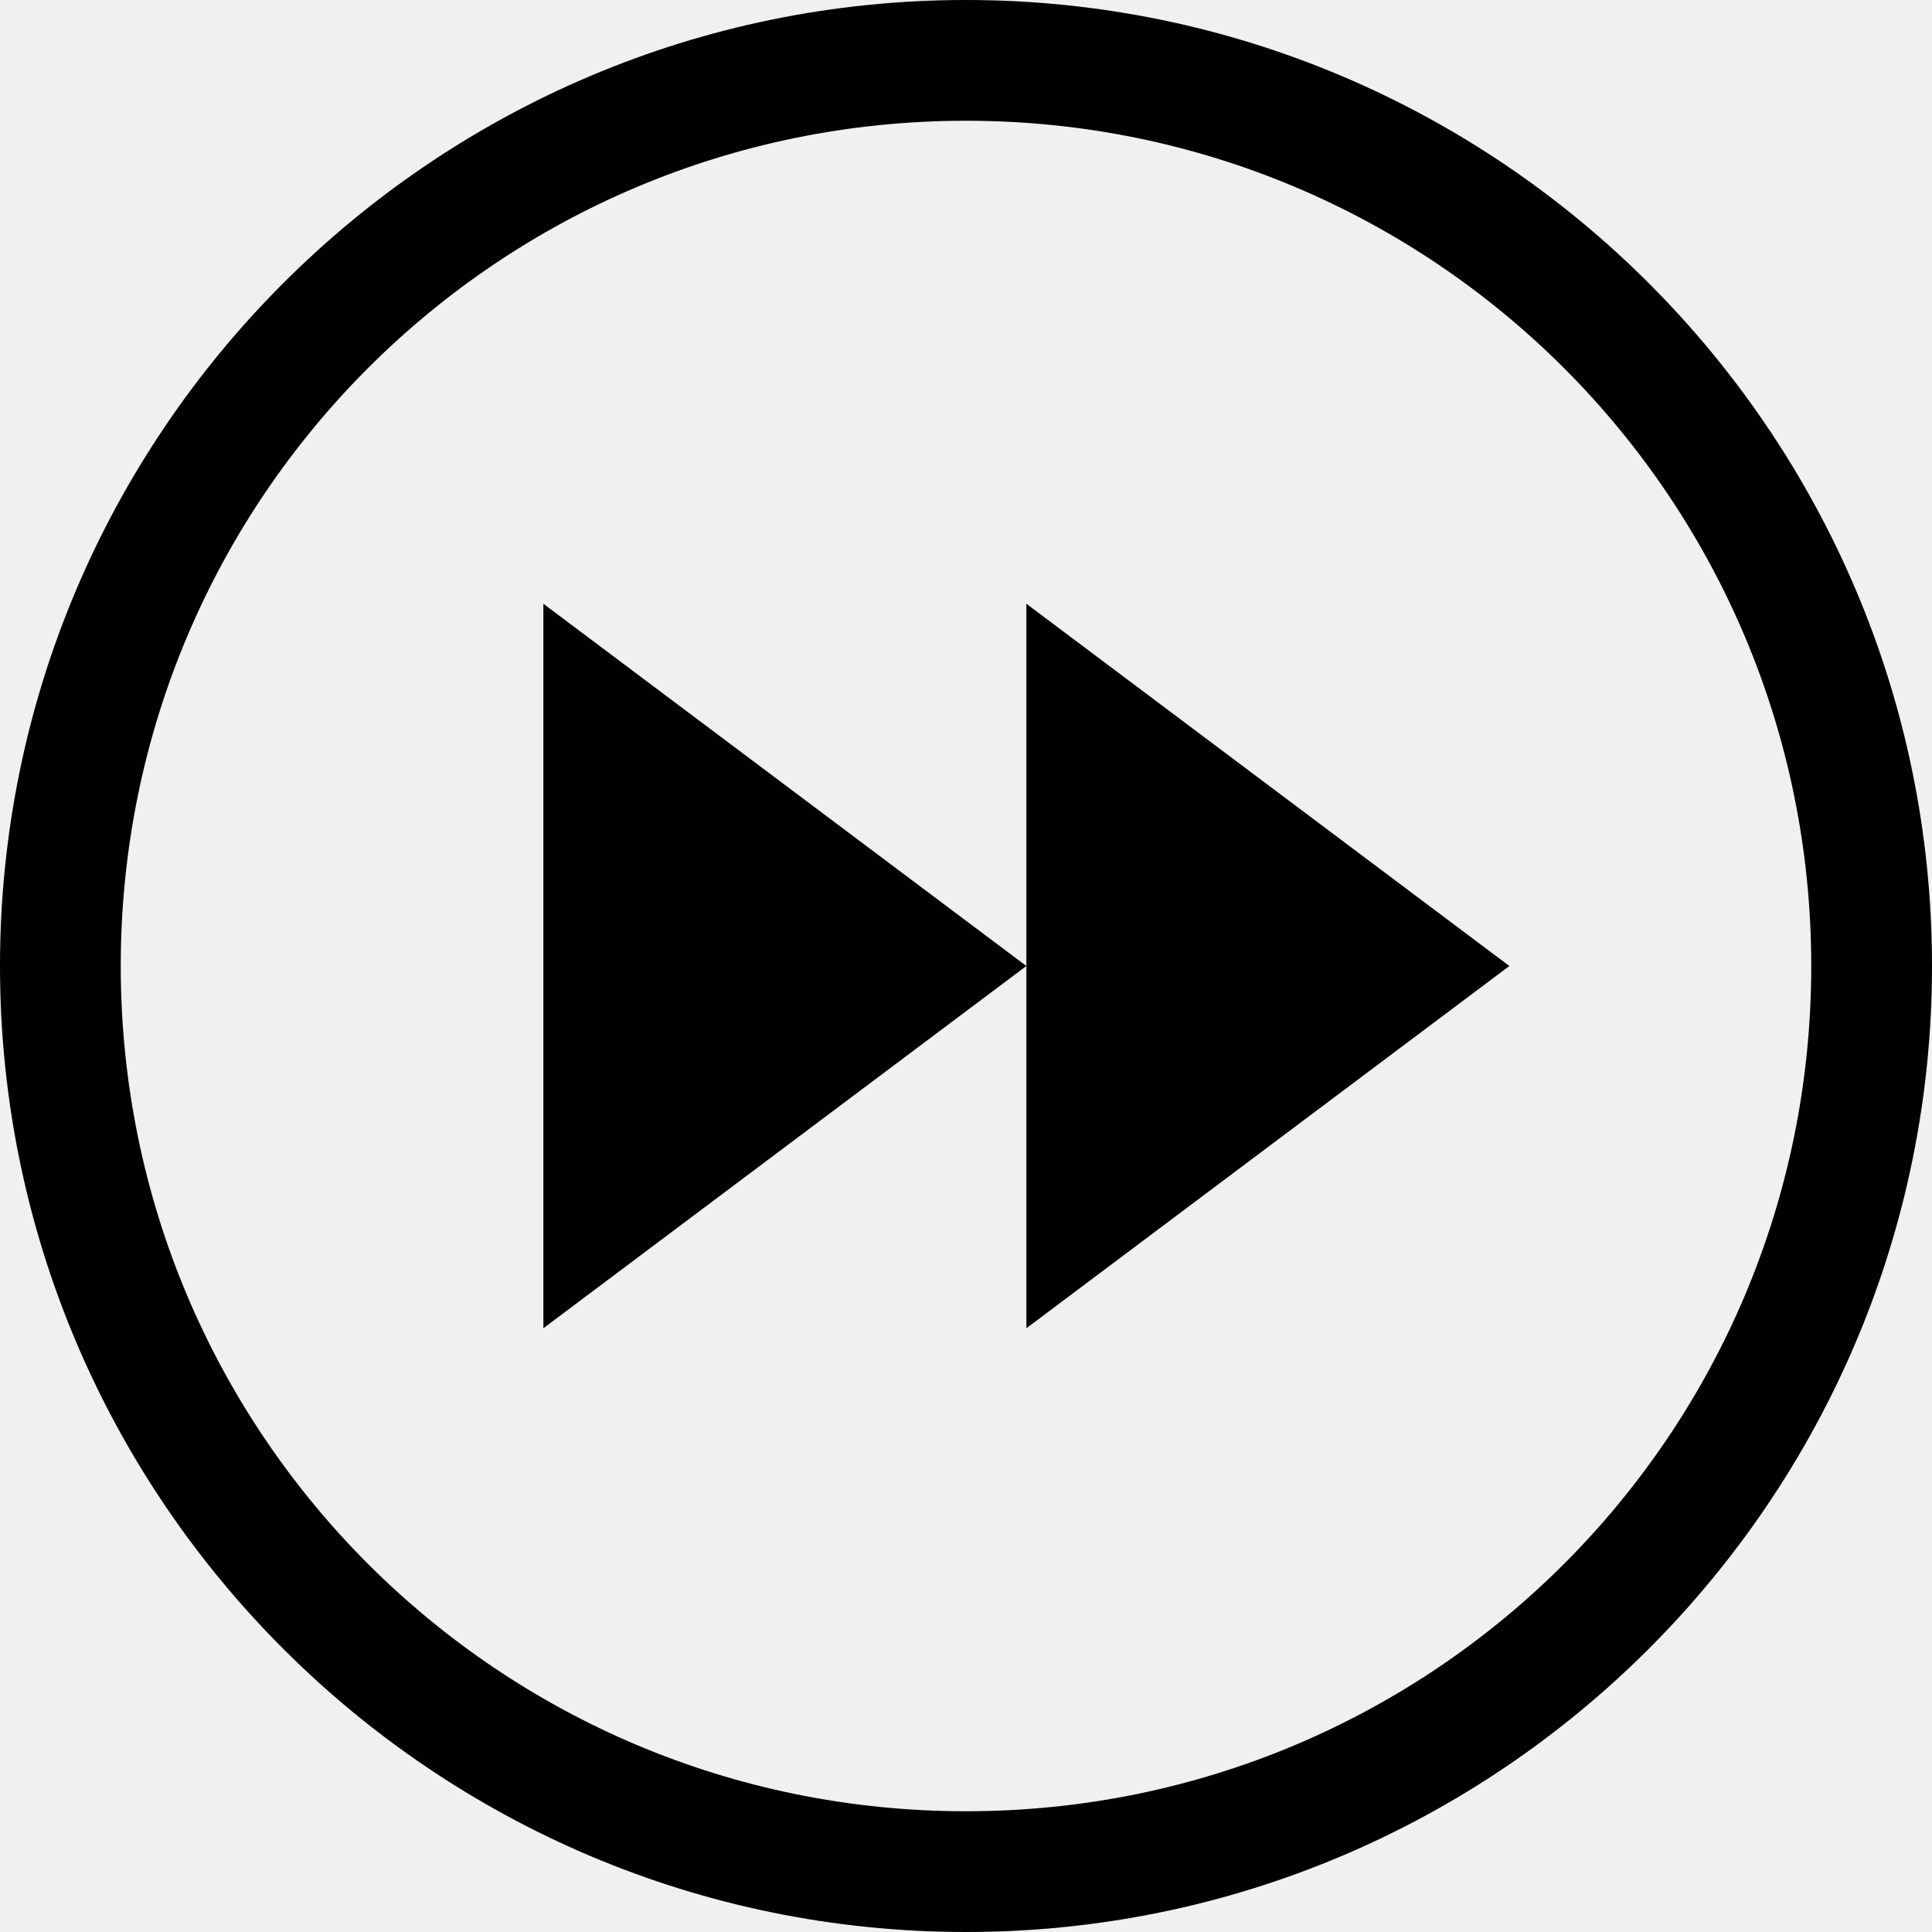
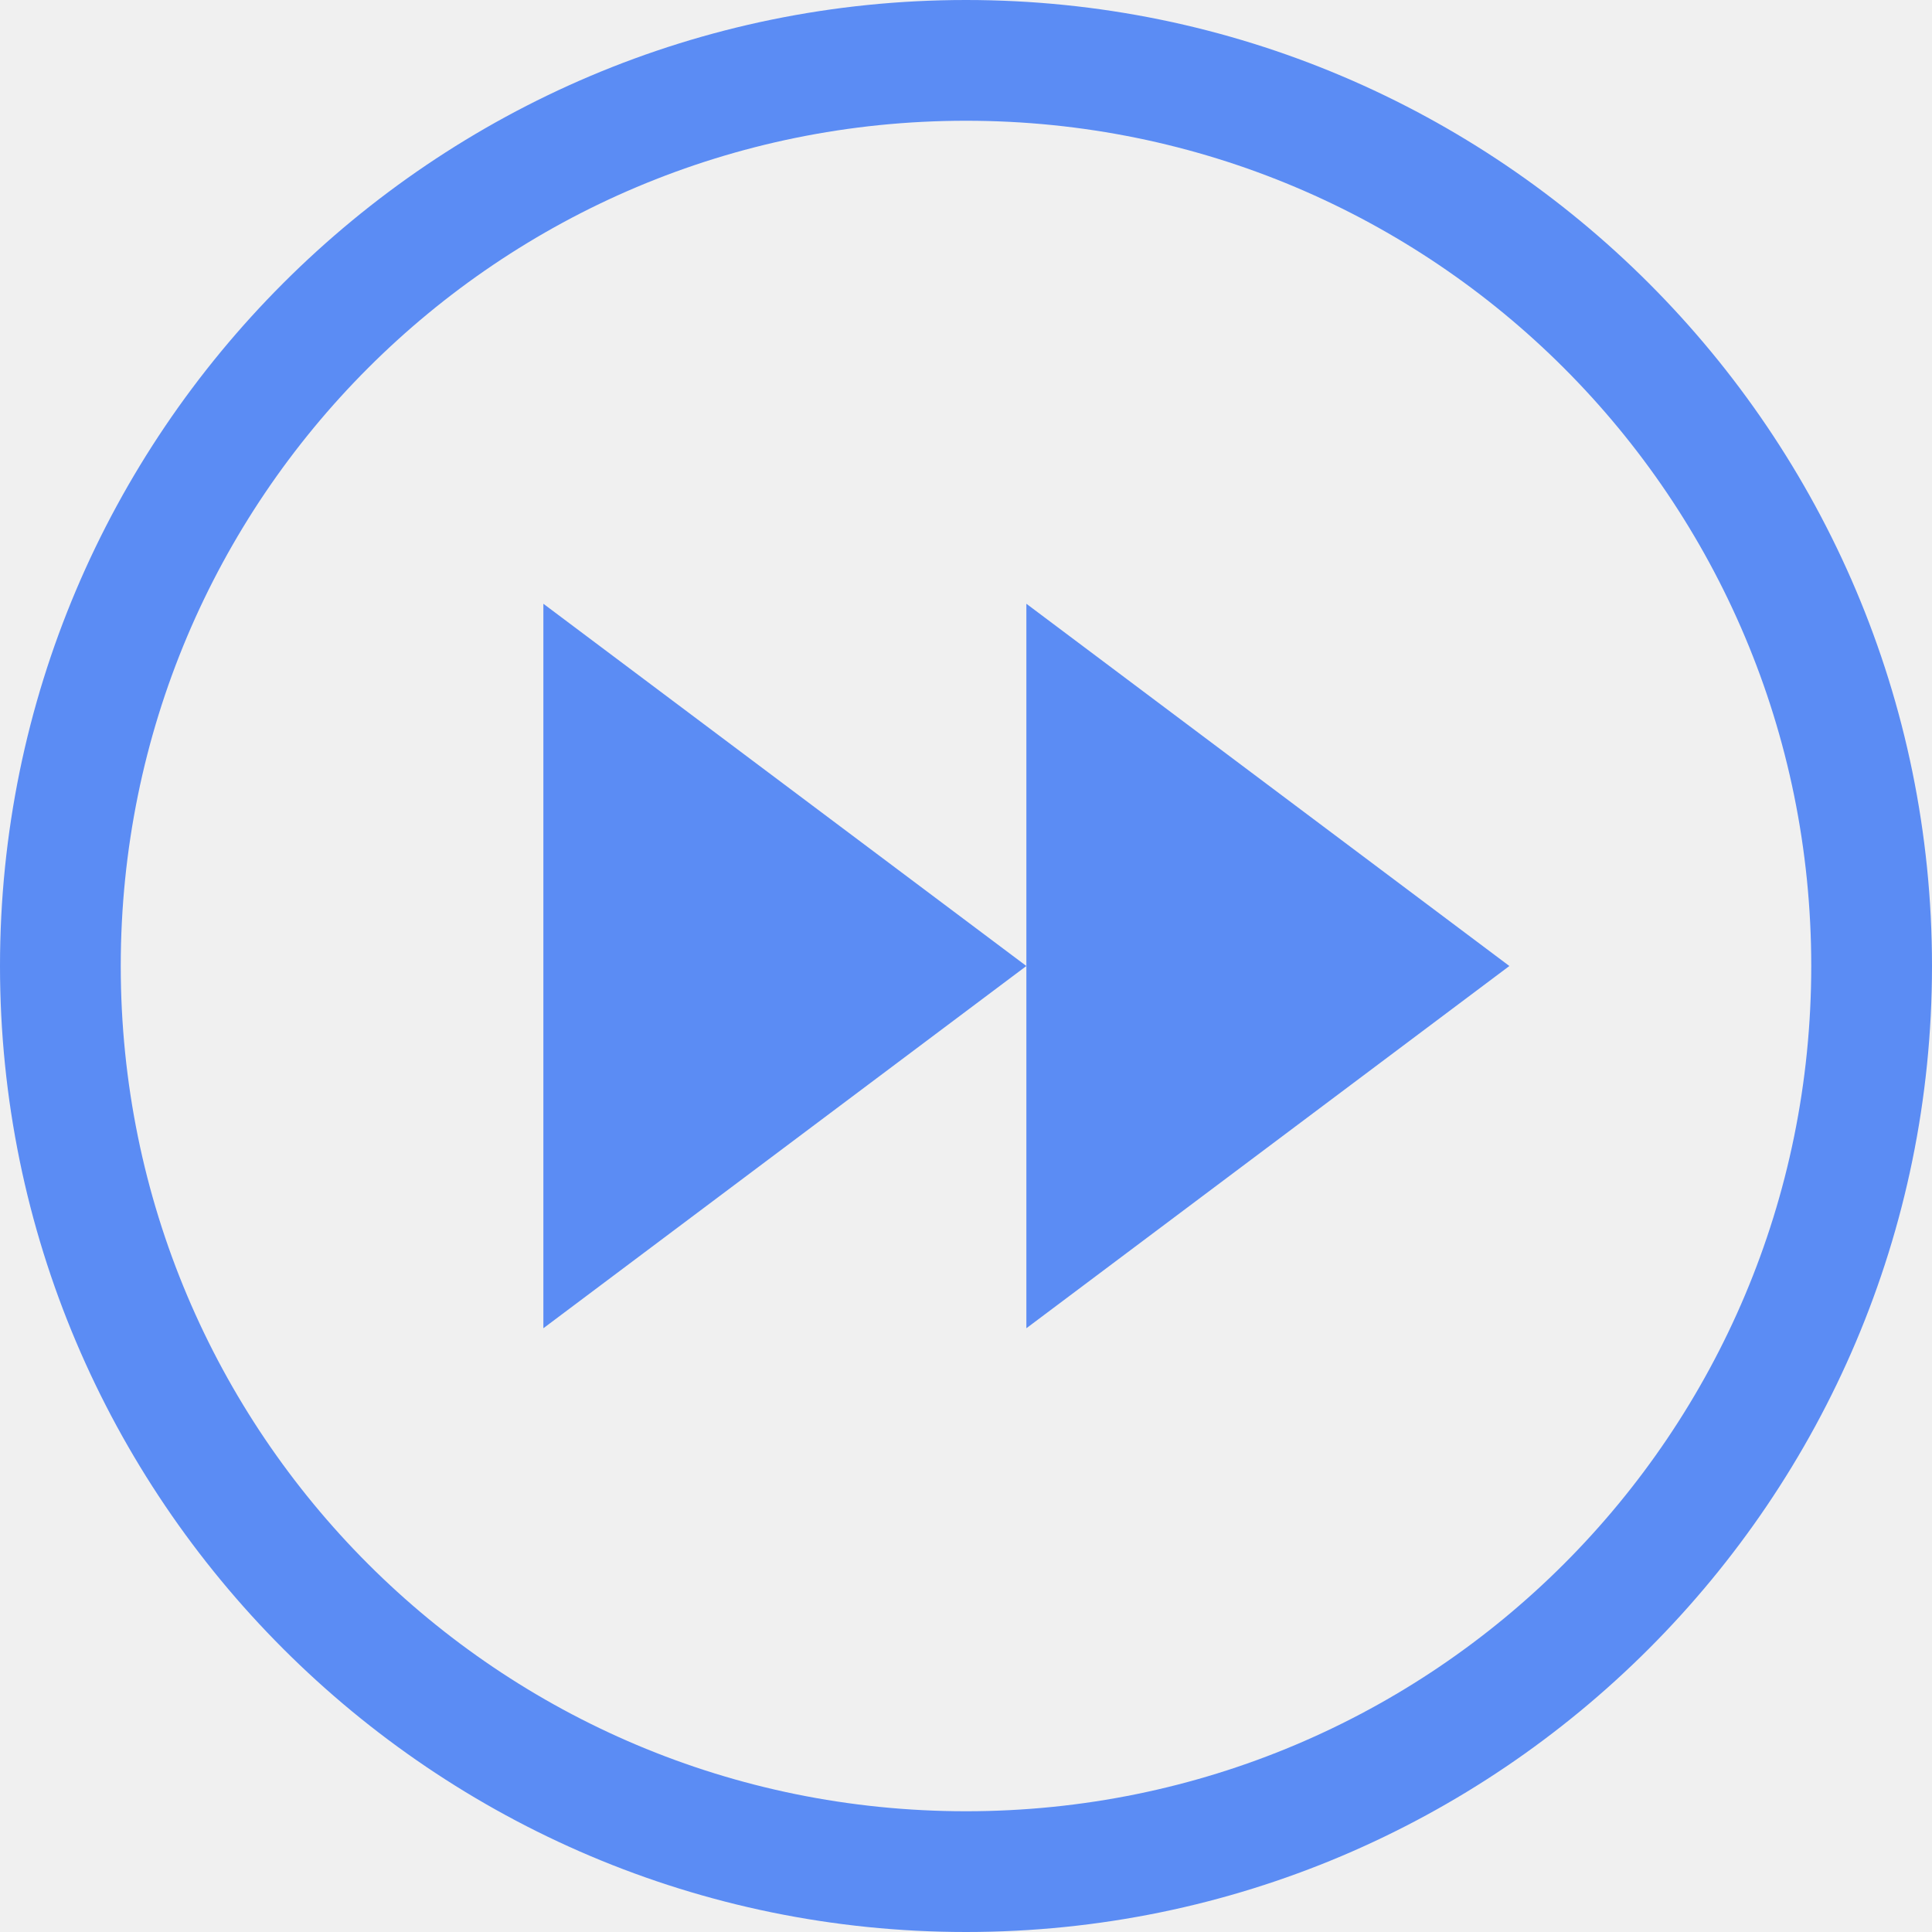
<svg xmlns="http://www.w3.org/2000/svg" width="32" height="32" viewBox="0 0 32 32" fill="none">
  <g clip-path="url(#clip0_2_94)">
-     <path d="M16 0C24.825 0 32 7.175 32 16C32 24.825 24.825 32 16 32C7.175 32 0 24.825 0 16C0 7.175 7.175 0 16 0ZM16 2C8.256 2 2 8.256 2 16C2 23.744 8.256 30 16 30C23.744 30 30 23.744 30 16C30 8.256 23.744 2 16 2ZM17 10L25 16L17 22V16V10ZM17 16L9 22V10L17 16Z" fill="black" />
+     <path d="M16 0C24.825 0 32 7.175 32 16C32 24.825 24.825 32 16 32C7.175 32 0 24.825 0 16C0 7.175 7.175 0 16 0ZM16 2C8.256 2 2 8.256 2 16C2 23.744 8.256 30 16 30C23.744 30 30 23.744 30 16C30 8.256 23.744 2 16 2ZM17 10L25 16L17 22V16V10ZM17 16L9 22V10L17 16Z" fill="#5B8CF4" />
  </g>
  <defs>
    <clipPath id="clip0_2_94">
-       <rect width="32" height="32" fill="white" />
+       <rect width="32" height="32" fill="#5B8CF4" />
    </clipPath>
  </defs>
</svg>
